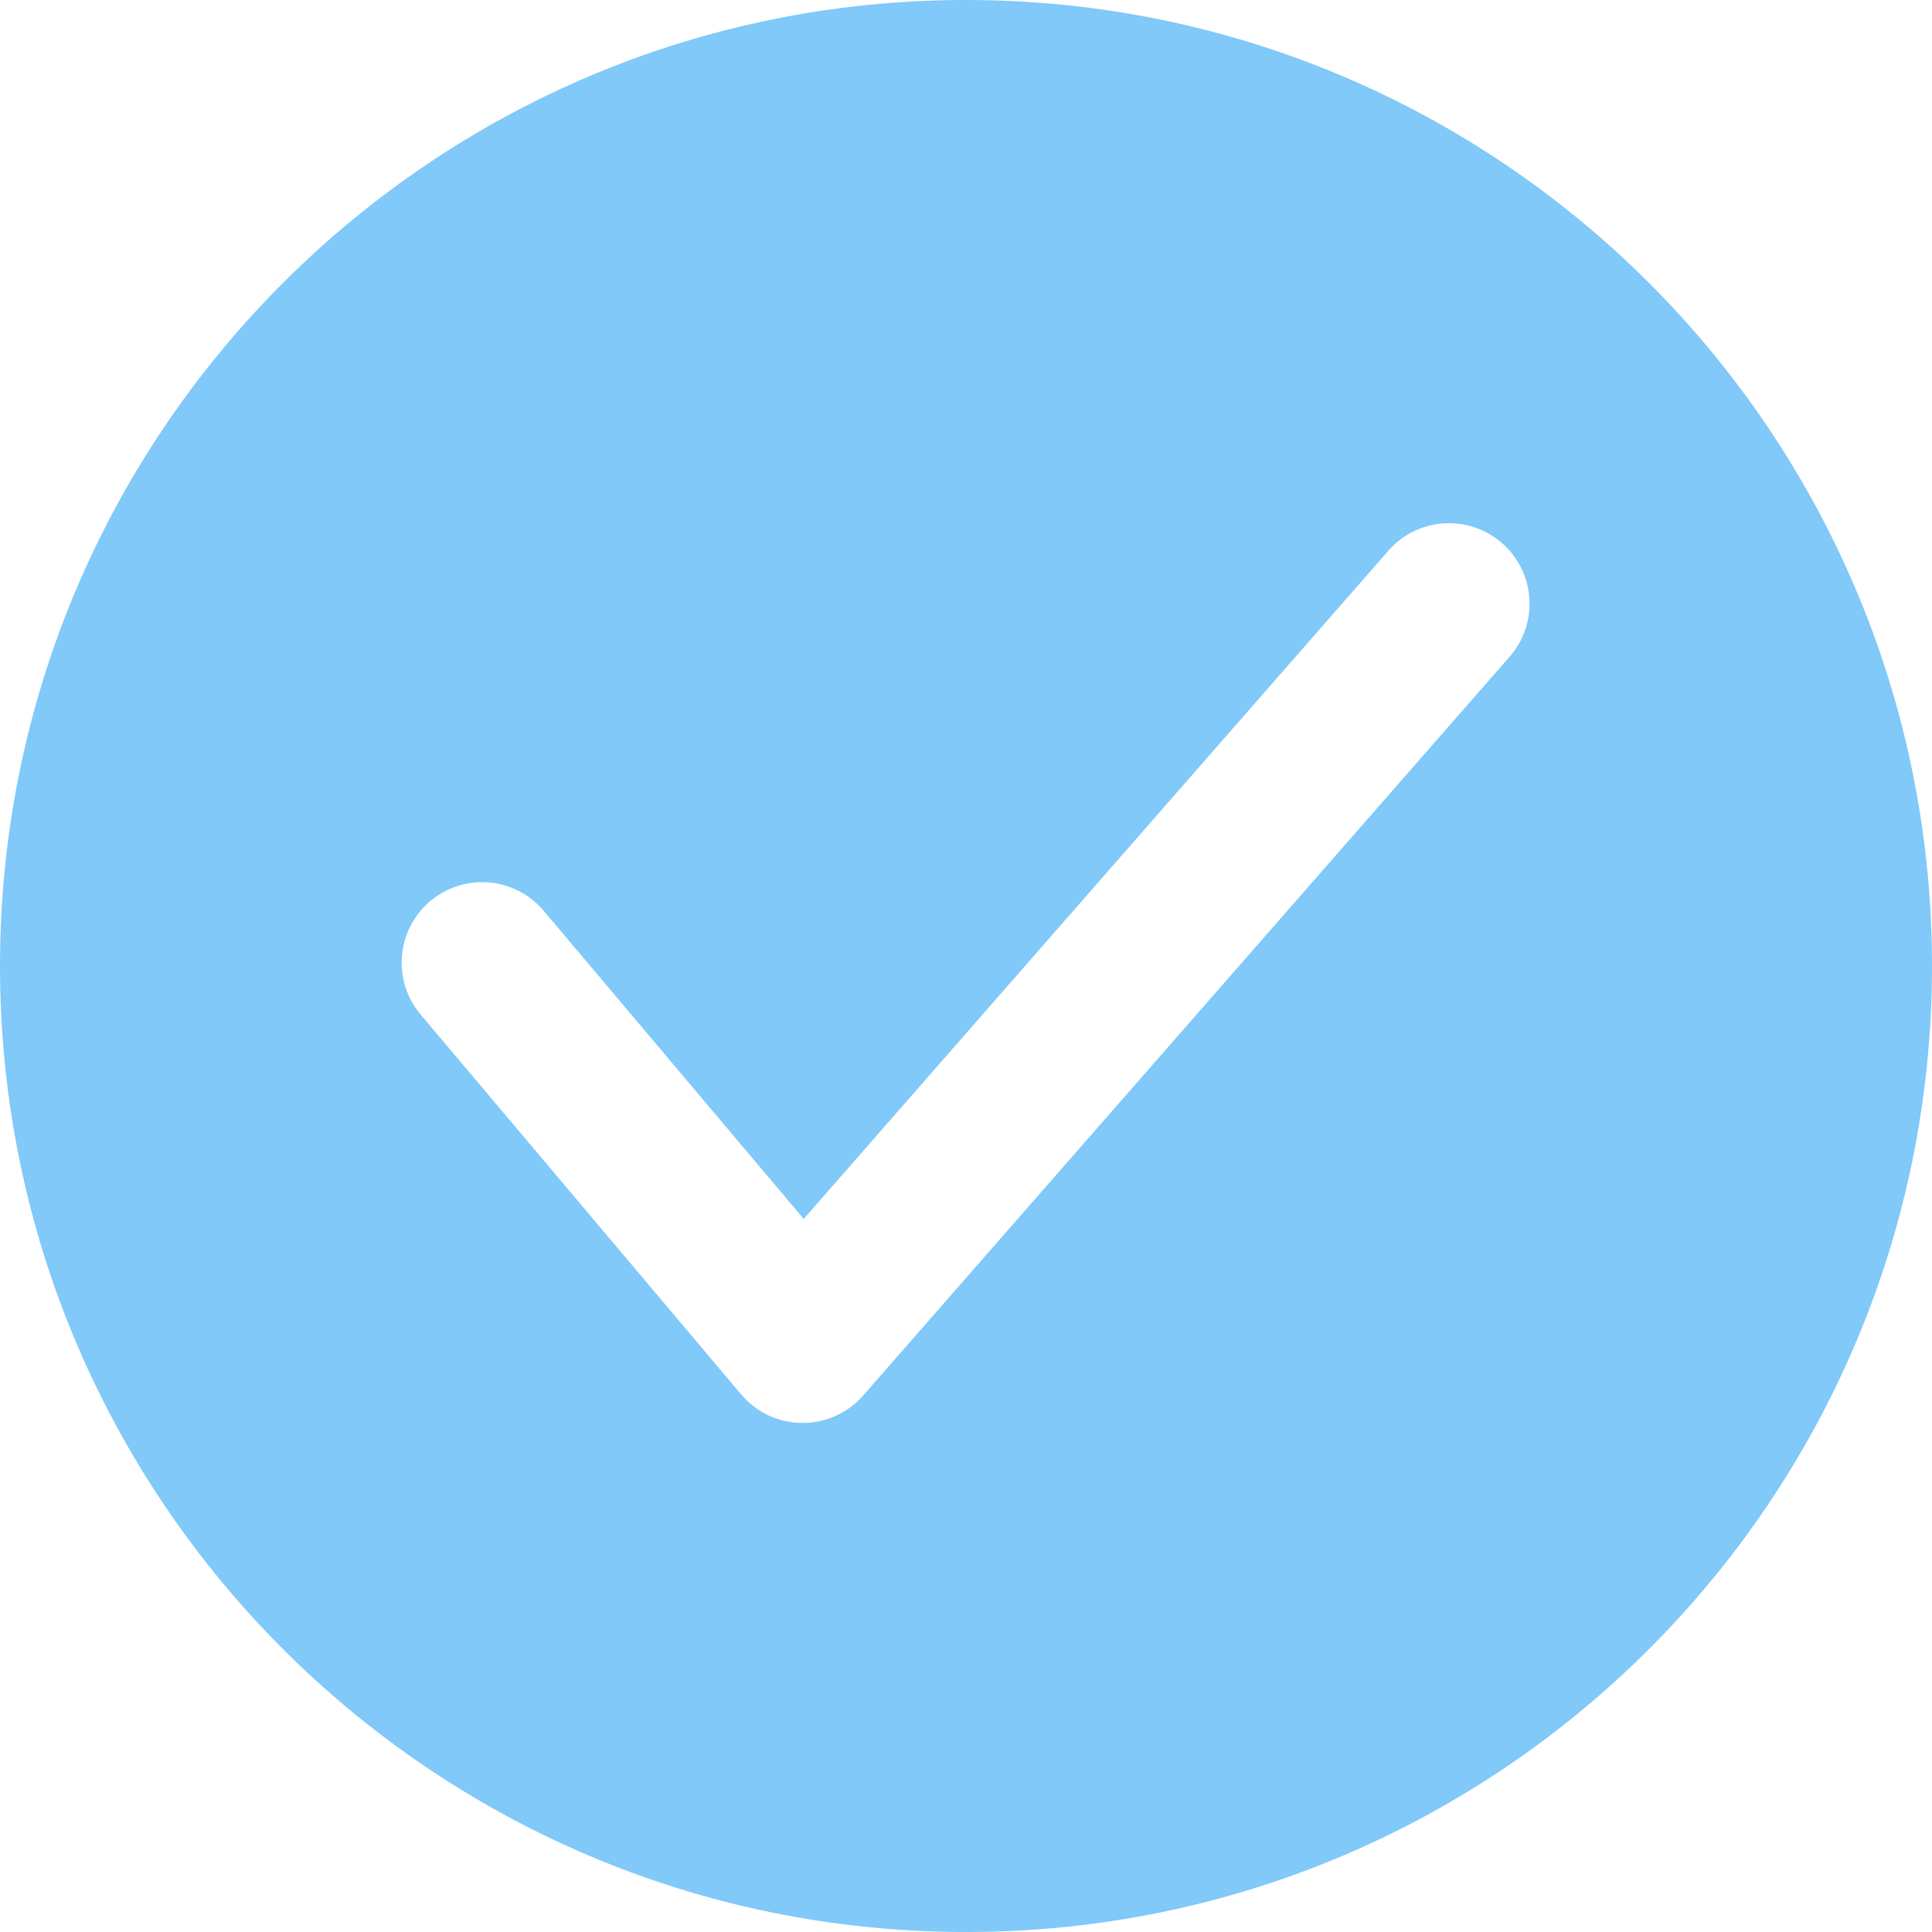
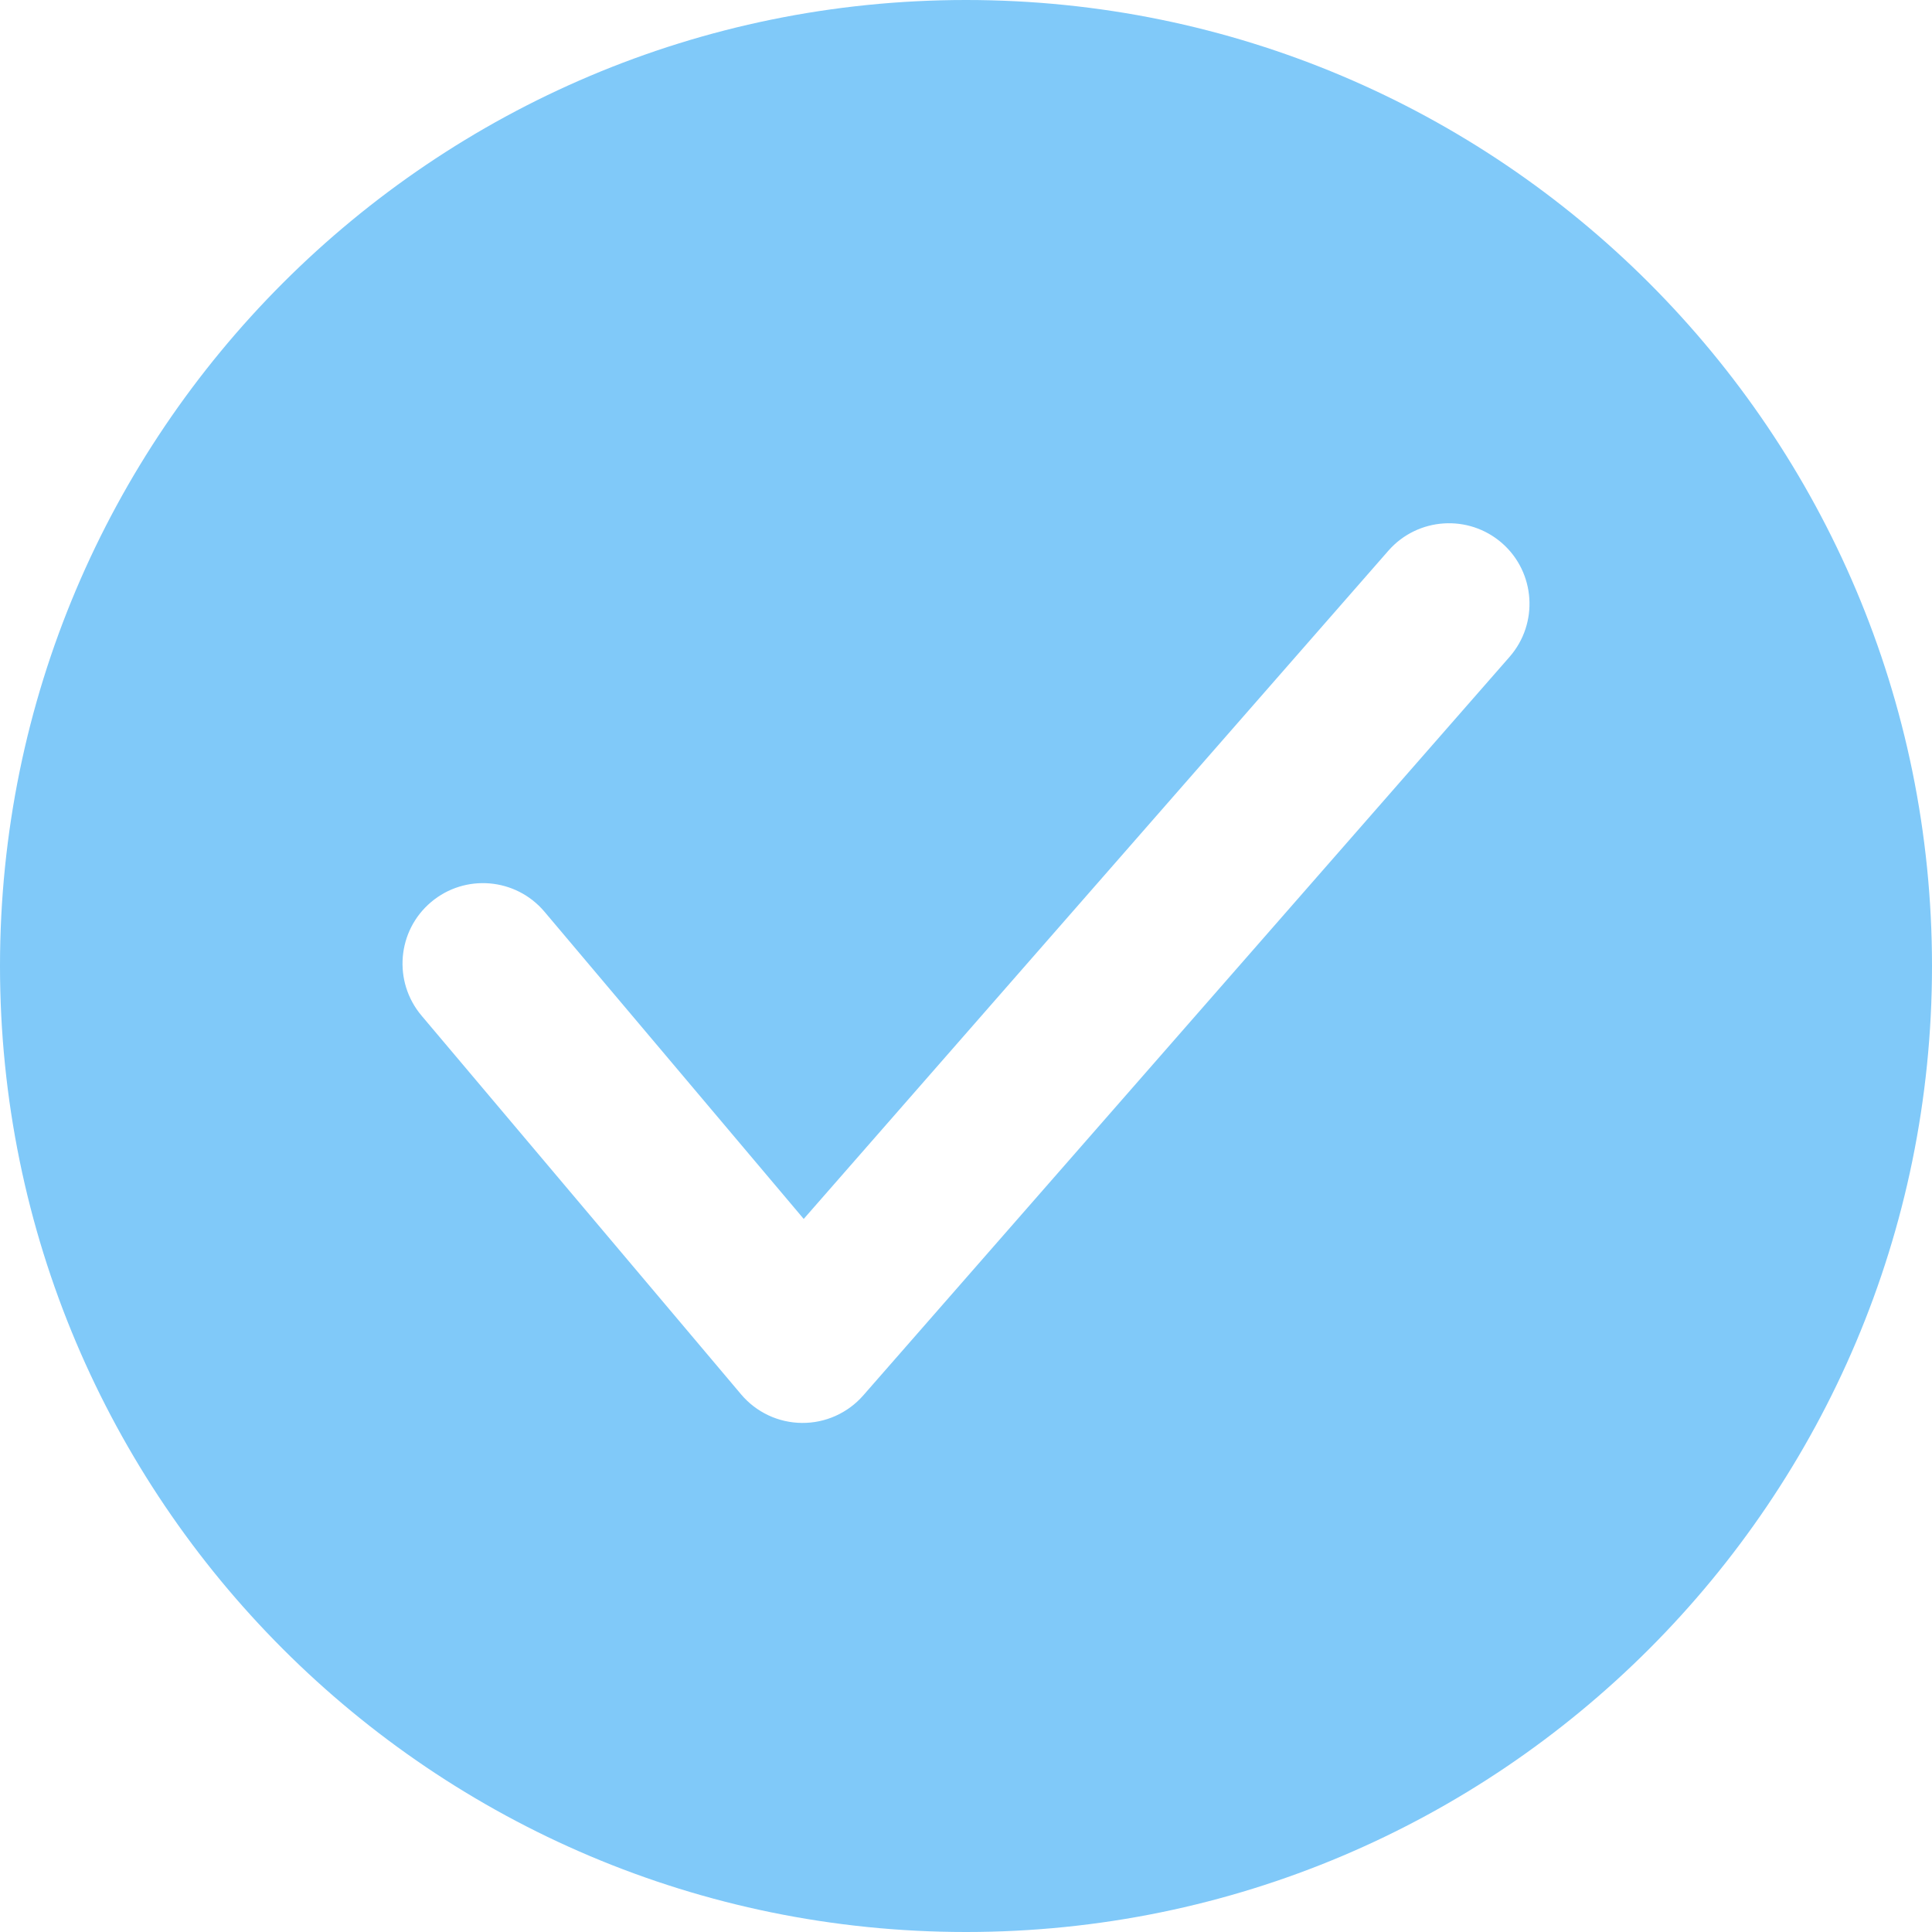
- <svg xmlns="http://www.w3.org/2000/svg" width="24" height="24" fill="none">
-   <path fill-rule="evenodd" clip-rule="evenodd" d="M12 24c6.627 0 12-5.373 12-12S18.627 0 12 0 0 5.373 0 12s5.373 12 12 12zm6.753-15.841a1 1 0 00-1.506-1.318l-7.263 8.301-3.22-3.816a1 1 0 10-1.528 1.29l3.97 4.705a1 1 0 001.517.014l8.03-9.177z" fill="#80C9F9" />
+ <svg xmlns="http://www.w3.org/2000/svg" width="24" height="24" viewBox="0 0 24 24" fill="none">
+   <path fill-rule="evenodd" clip-rule="evenodd" d="M12 24C18.627 24 24 18.627 24 12C24 5.373 18.627 0 12 0C5.373 0 0 5.373 0 12C0 18.627 5.373 24 12 24ZM18.753 8.159C19.116 7.743 19.074 7.111 18.659 6.747C18.243 6.384 17.611 6.426 17.247 6.841L9.984 15.142L6.764 11.326C6.408 10.904 5.777 10.85 5.355 11.206C4.933 11.562 4.88 12.193 5.236 12.616L9.206 17.321C9.394 17.544 9.67 17.674 9.962 17.676C10.253 17.679 10.531 17.554 10.723 17.335L18.753 8.159Z" fill="#80C9F9" />
</svg>
